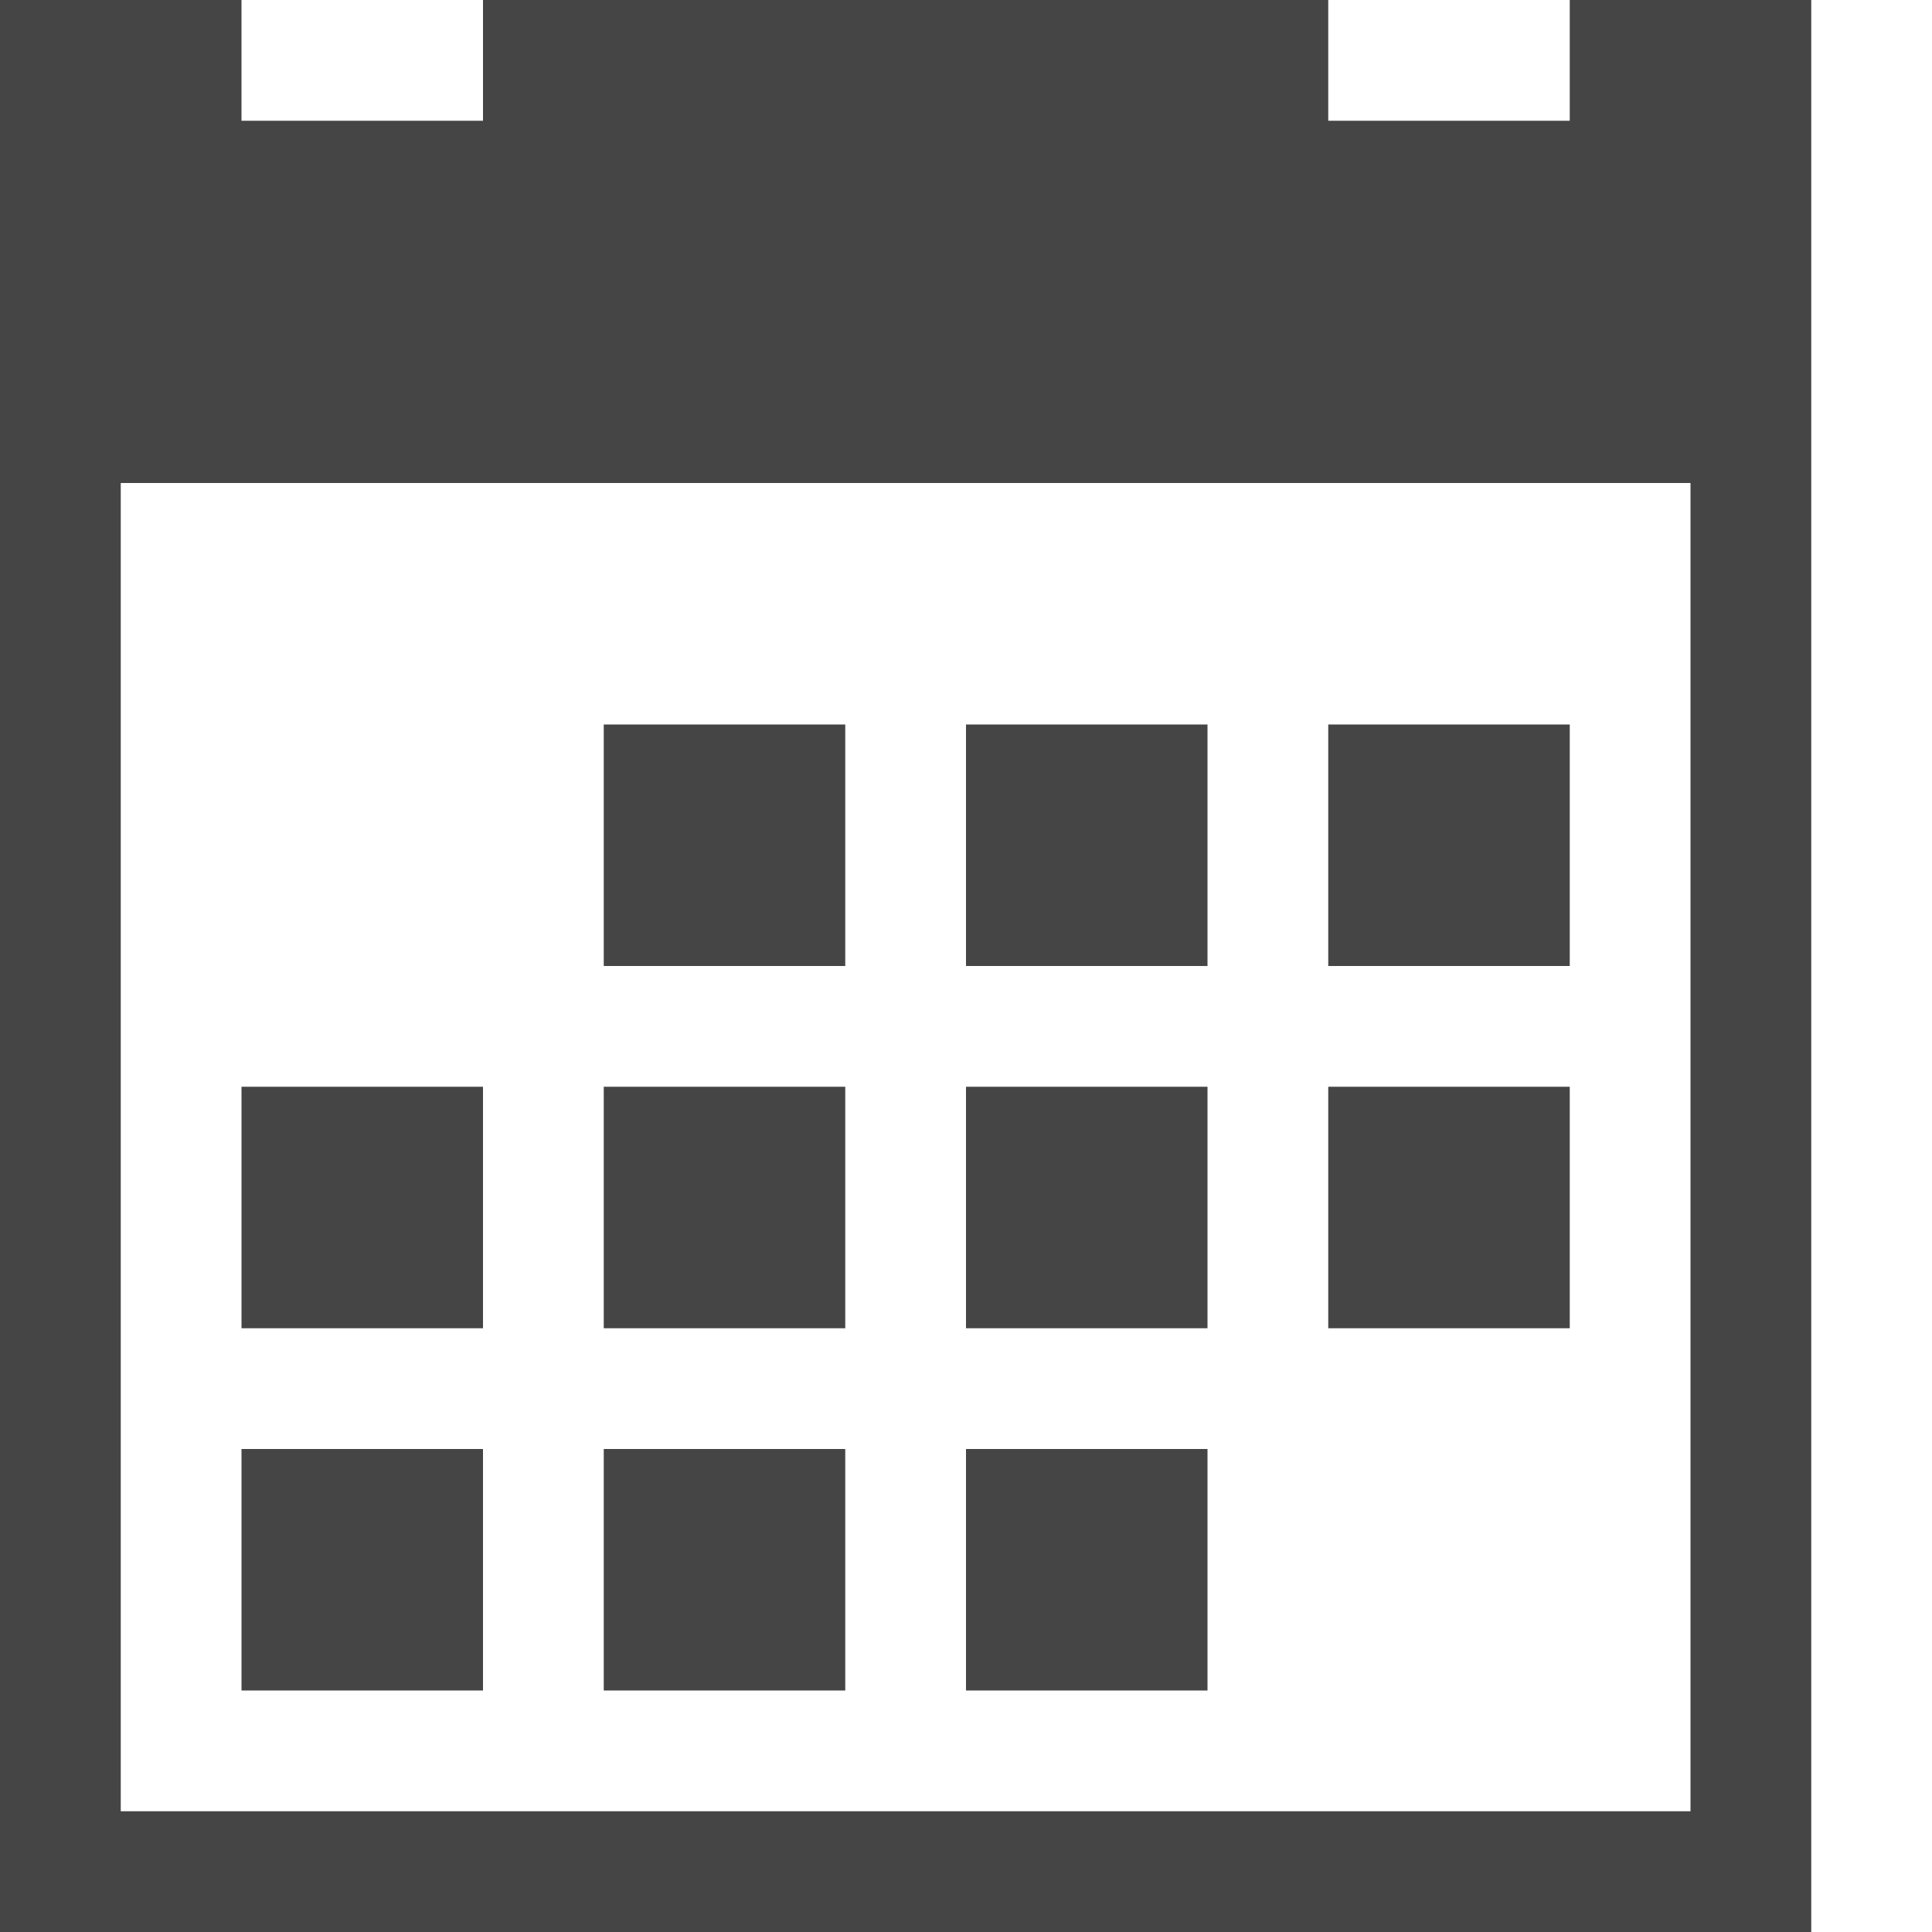
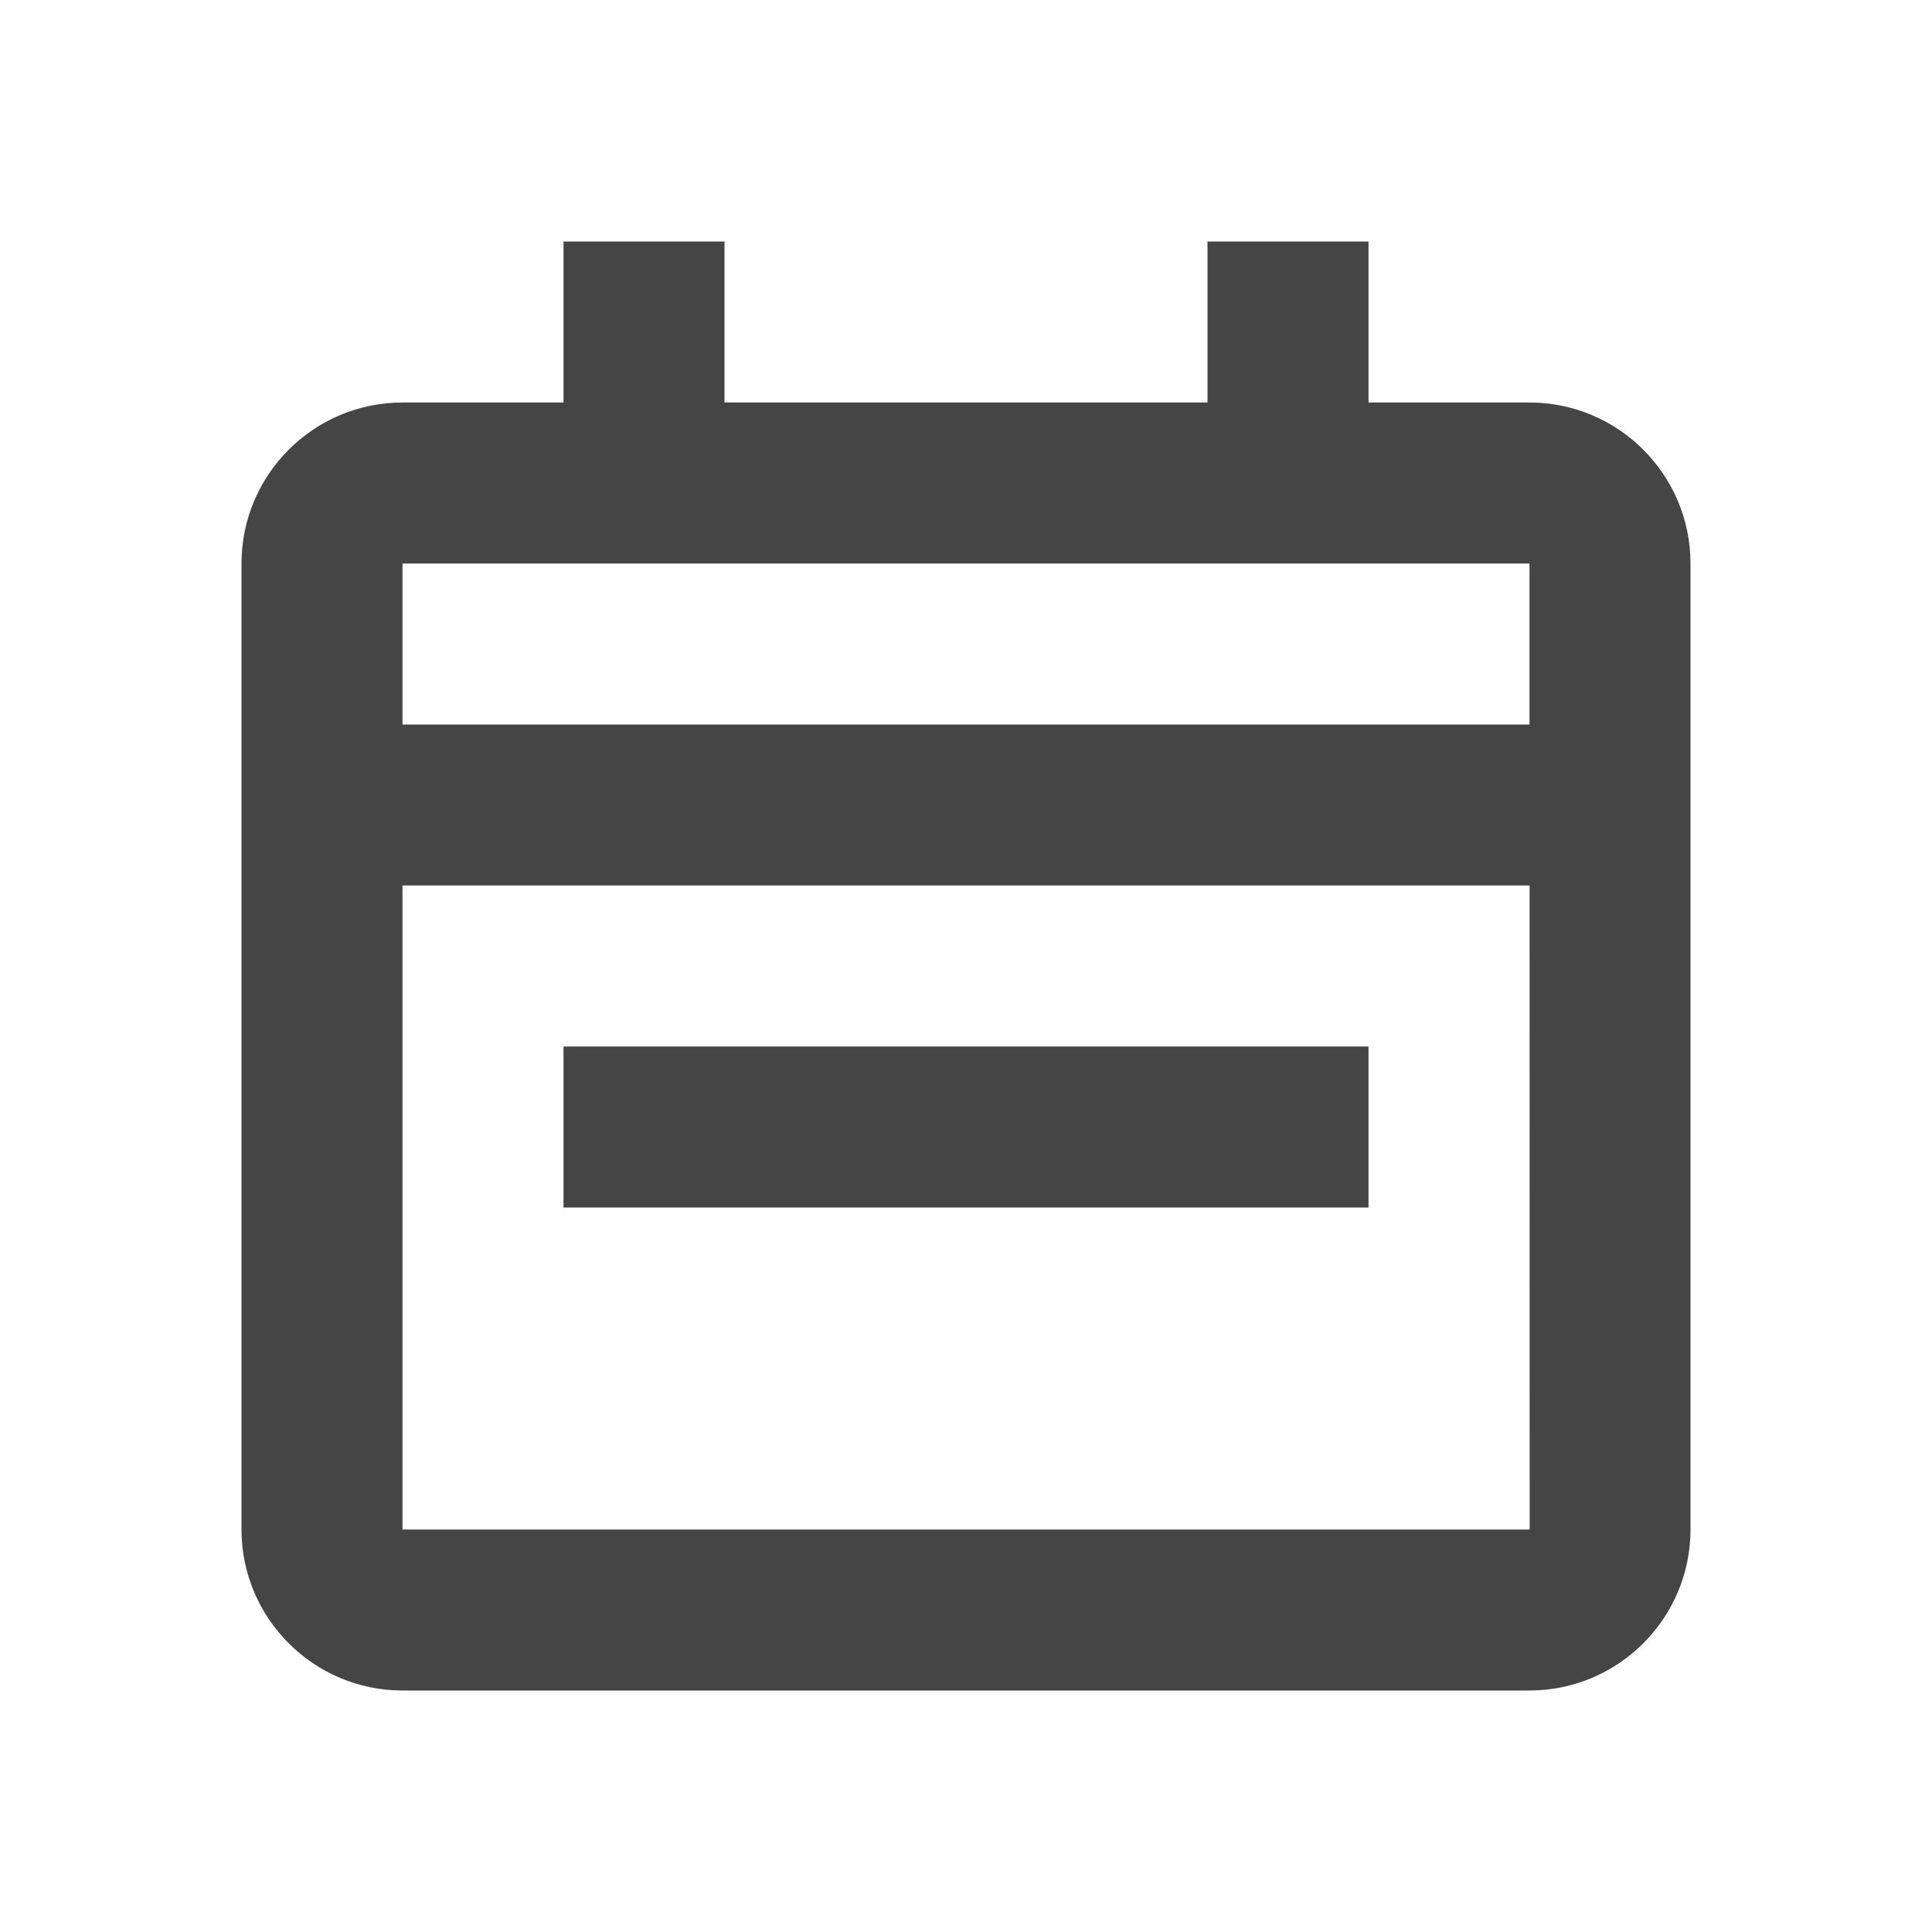
- <svg xmlns="http://www.w3.org/2000/svg" viewBox="0 0 24 24">
-   <g fill="none" fill-rule="evenodd">
-     <path d="M0 0h24v24H0z" />
-     <path fill="#454545" d="M7.5 9h3v3h-3V9zM12 9h3v3h-3V9zm4.5 0h3v3h-3V9zM3 18h3v3H3v-3zm4.5 0h3v3h-3v-3zm4.5 0h3v3h-3v-3zm-4.5-4.5h3v3h-3v-3zm4.5 0h3v3h-3v-3zm4.5 0h3v3h-3v-3zM3 13.5h3v3H3v-3zM19.5 0v1.5h-3V0H6v1.5H3V0H0v24h22.5V0h-3zM21 22.5H1.5V6H21v16.5z" />
+ <svg xmlns="http://www.w3.org/2000/svg" width="24" height="24" viewBox="0 0 24 24" fill="none">
+   <g>
+     <path id="icon" fill-rule="evenodd" clip-rule="evenodd" d="M17 13V15H7V13H17ZM19 5C20.103 5 21 5.897 21 7V19C21 20.103 20.103 21 19 21H5C3.897 21 3 20.103 3 19V7C3 5.897 3.897 5 5 5H7V3H9V5H15V3H17V5H19ZM5 19H19.002L19.001 11H5V19ZM5 9H19V7H5V9Z" fill="#454545" />
  </g>
</svg>
